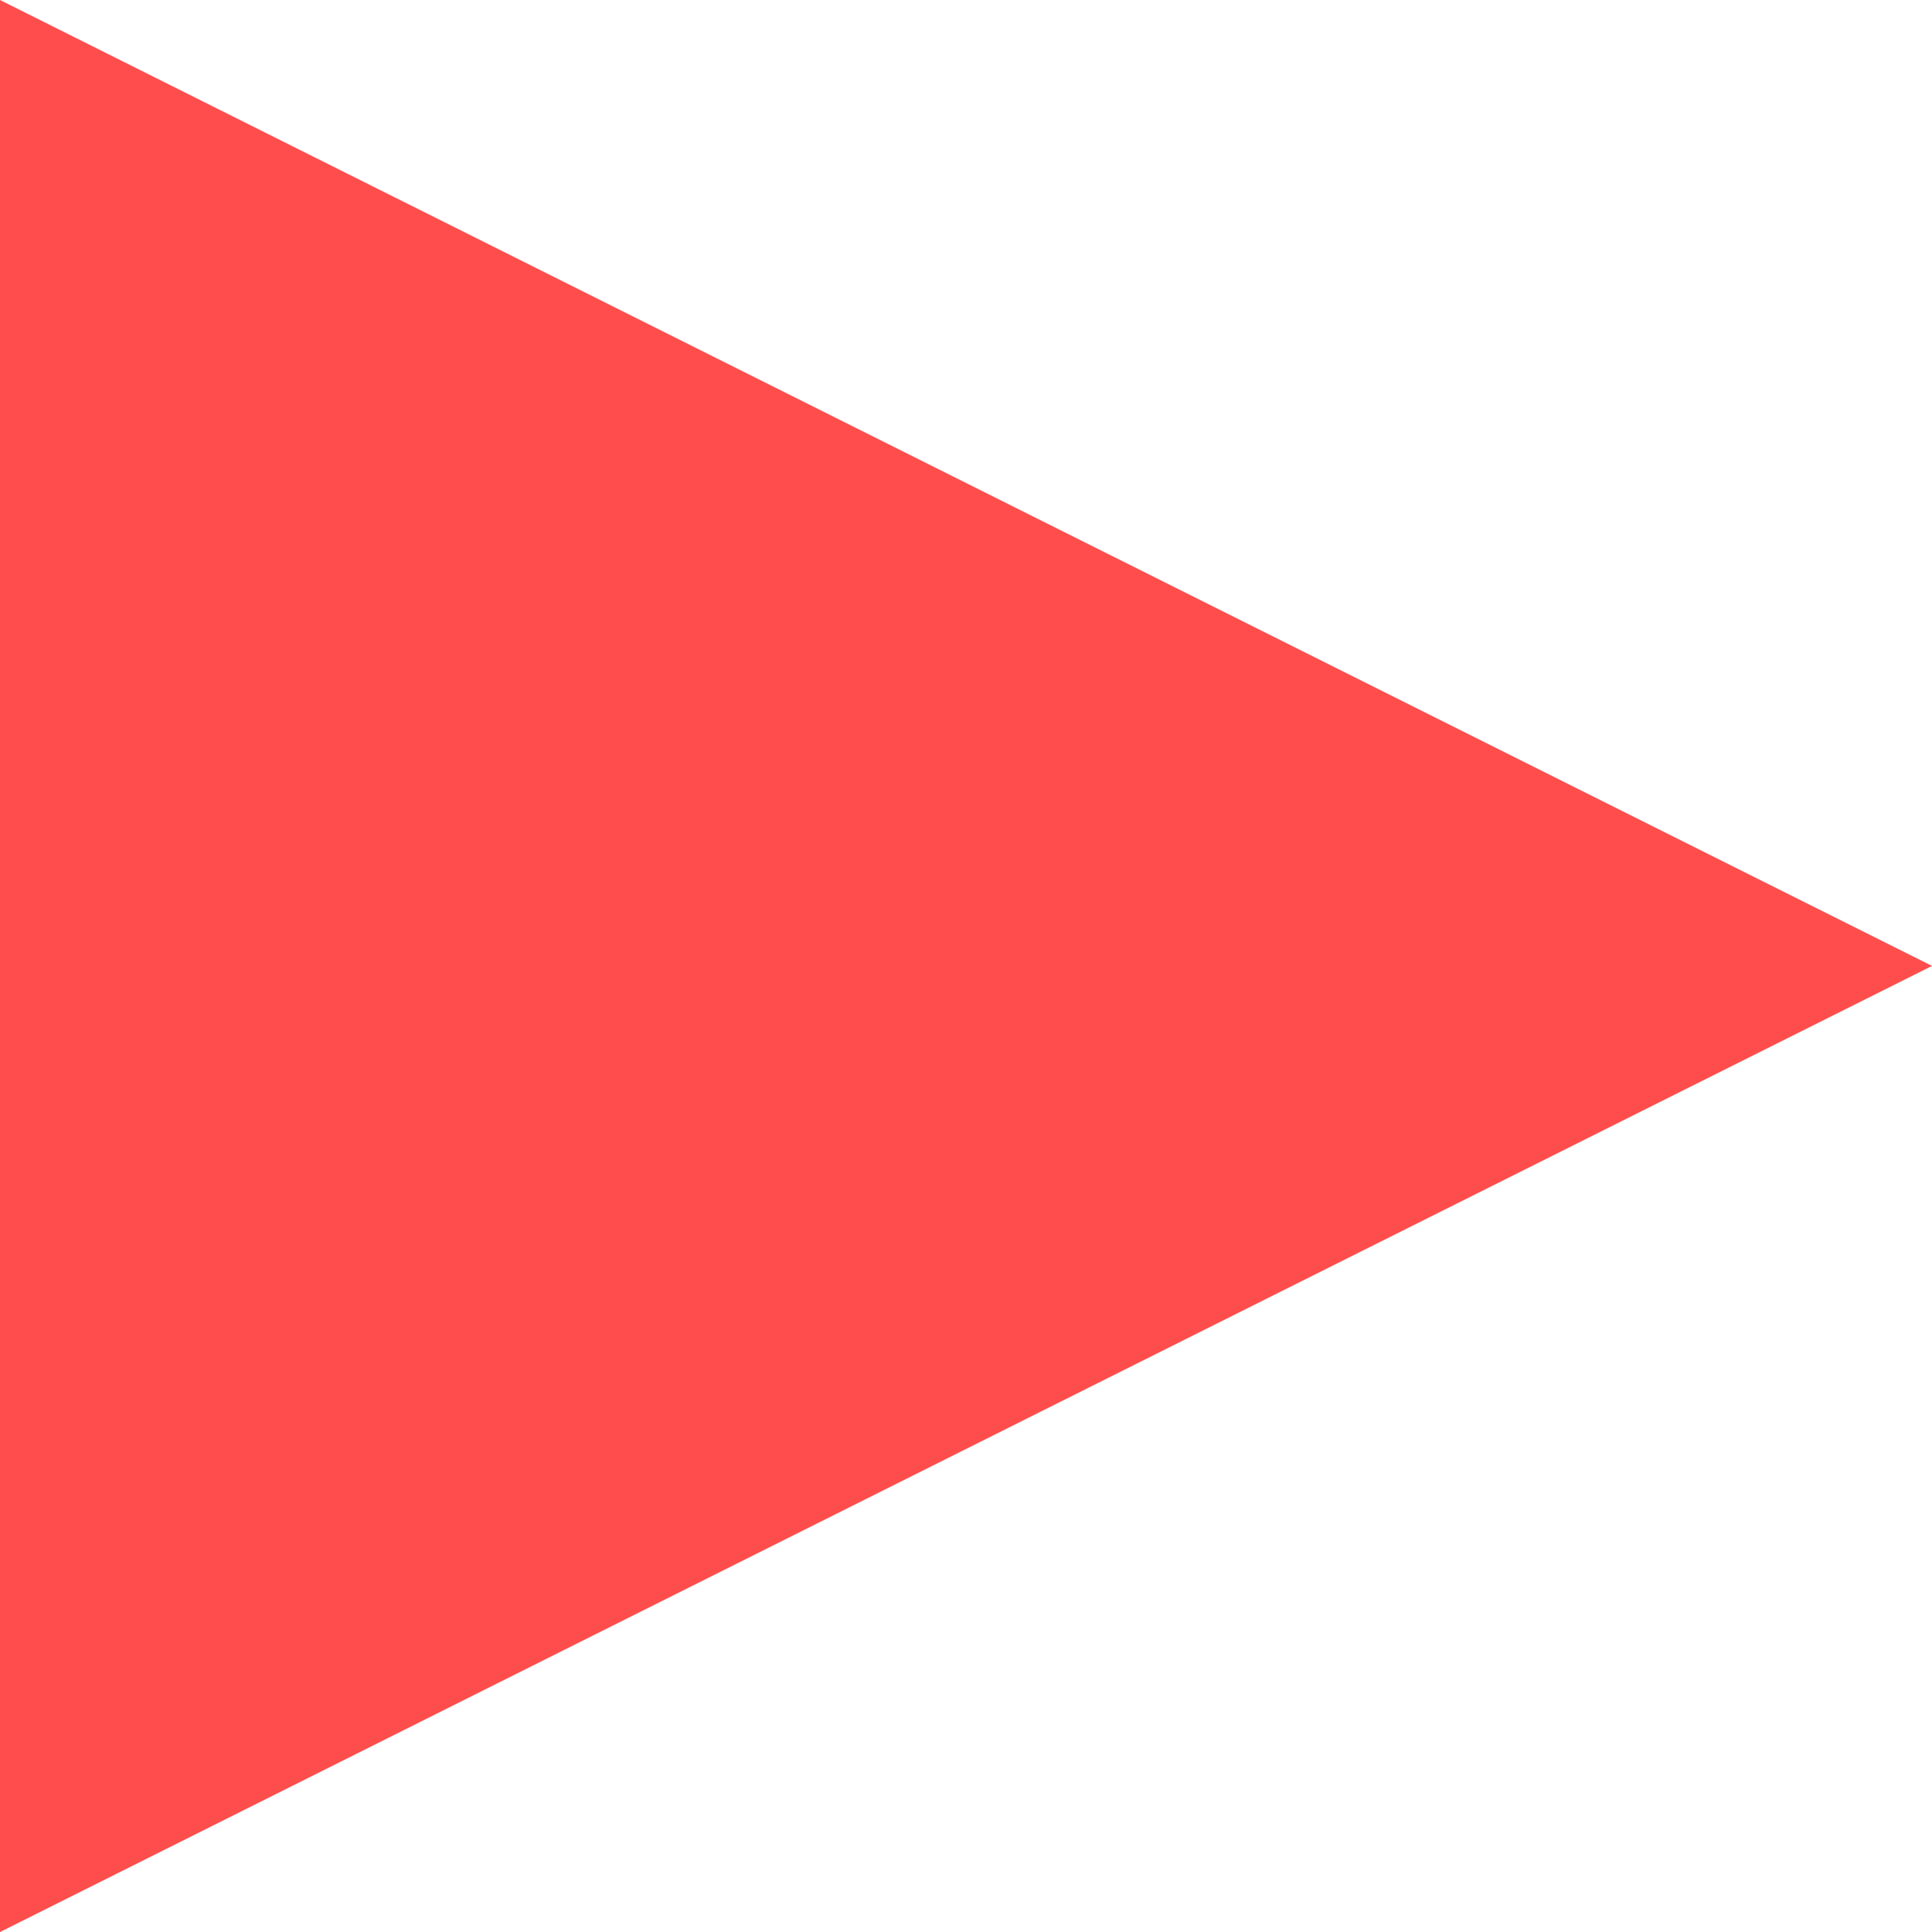
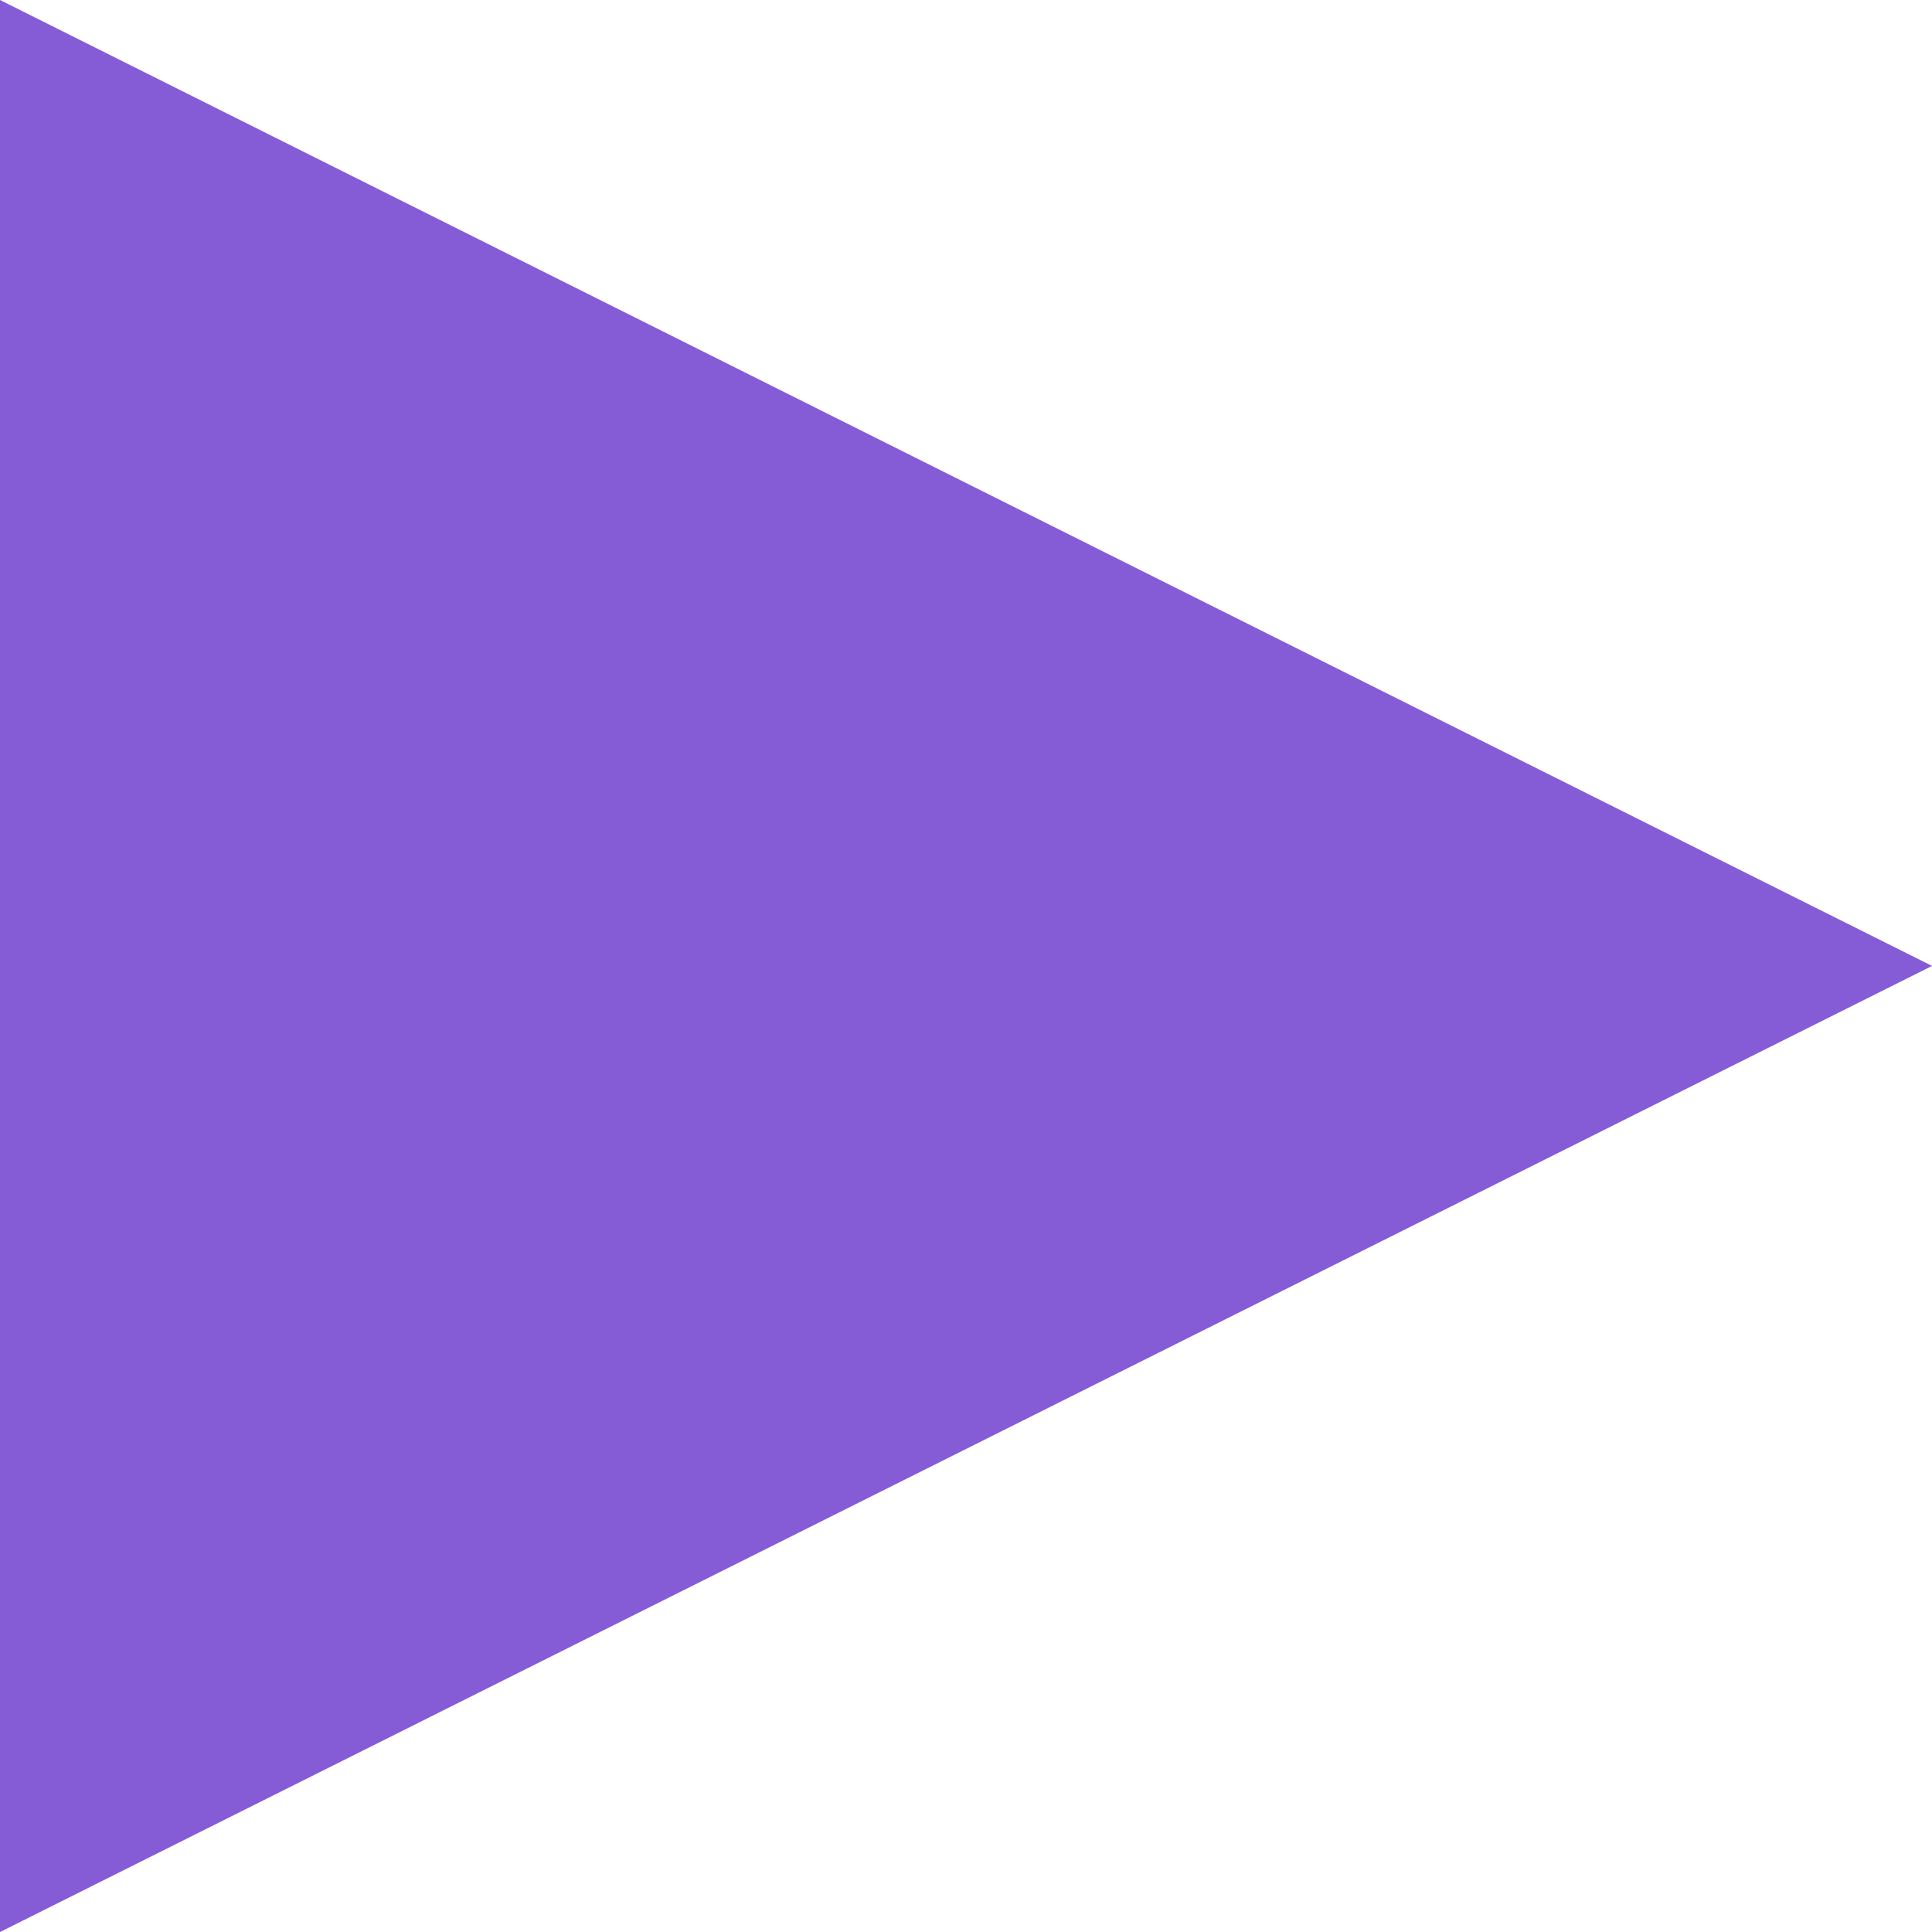
<svg xmlns="http://www.w3.org/2000/svg" width="20" height="20" viewBox="0 0 20 20" version="1.1" id="svg1">
  <defs id="defs1" />
  <g id="g2">
-     <path style="fill:#ff4d4d;fill-opacity:1;stroke:none;stroke-width:0;stroke-linecap:round;stroke-dasharray:none;stroke-opacity:1" id="path4-4" d="M 16.029,3.693 H 3.236 L 9.632,-7.386 Z" transform="matrix(0,1.563415,-1.805276,0,6.666667,-5.059429)" />
+     <path style="fill:#855cd6;fill-opacity:1;stroke:none;stroke-width:0;stroke-linecap:round;stroke-dasharray:none;stroke-opacity:1" id="path4-4" d="M 16.029,3.693 H 3.236 L 9.632,-7.386 Z" transform="matrix(0,1.563415,-1.805276,0,6.666667,-5.059429)" />
  </g>
</svg>
